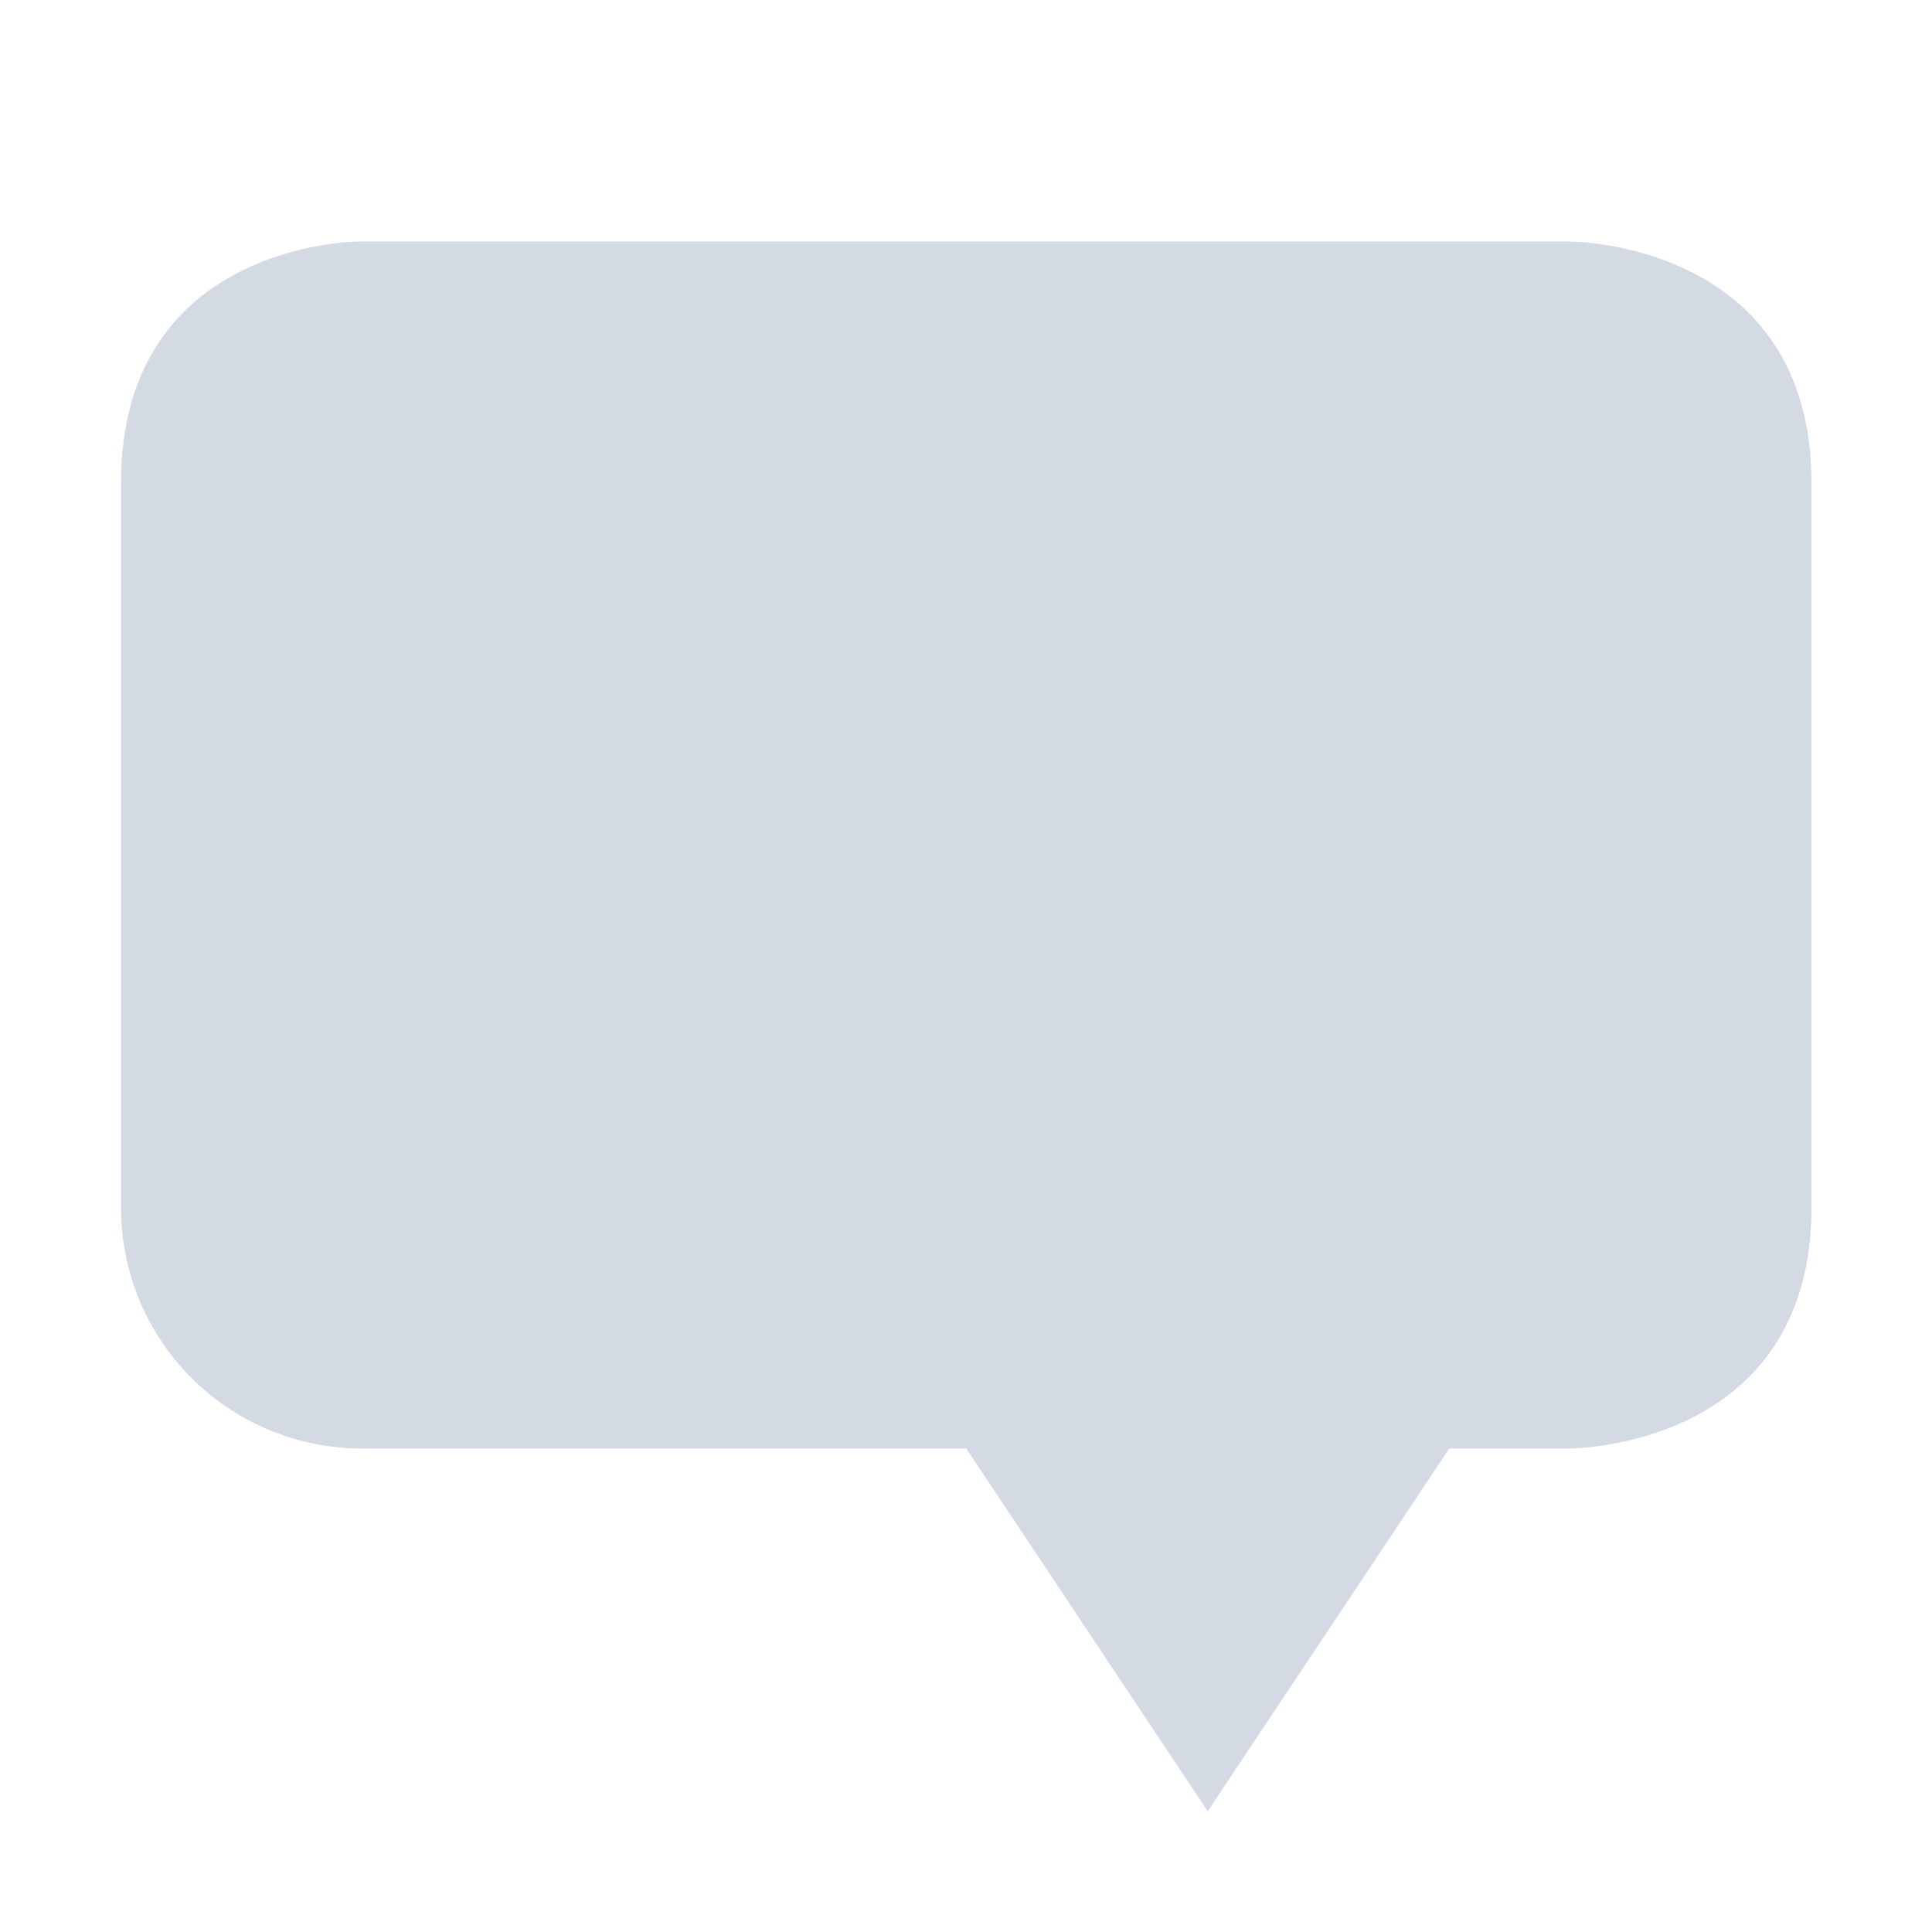
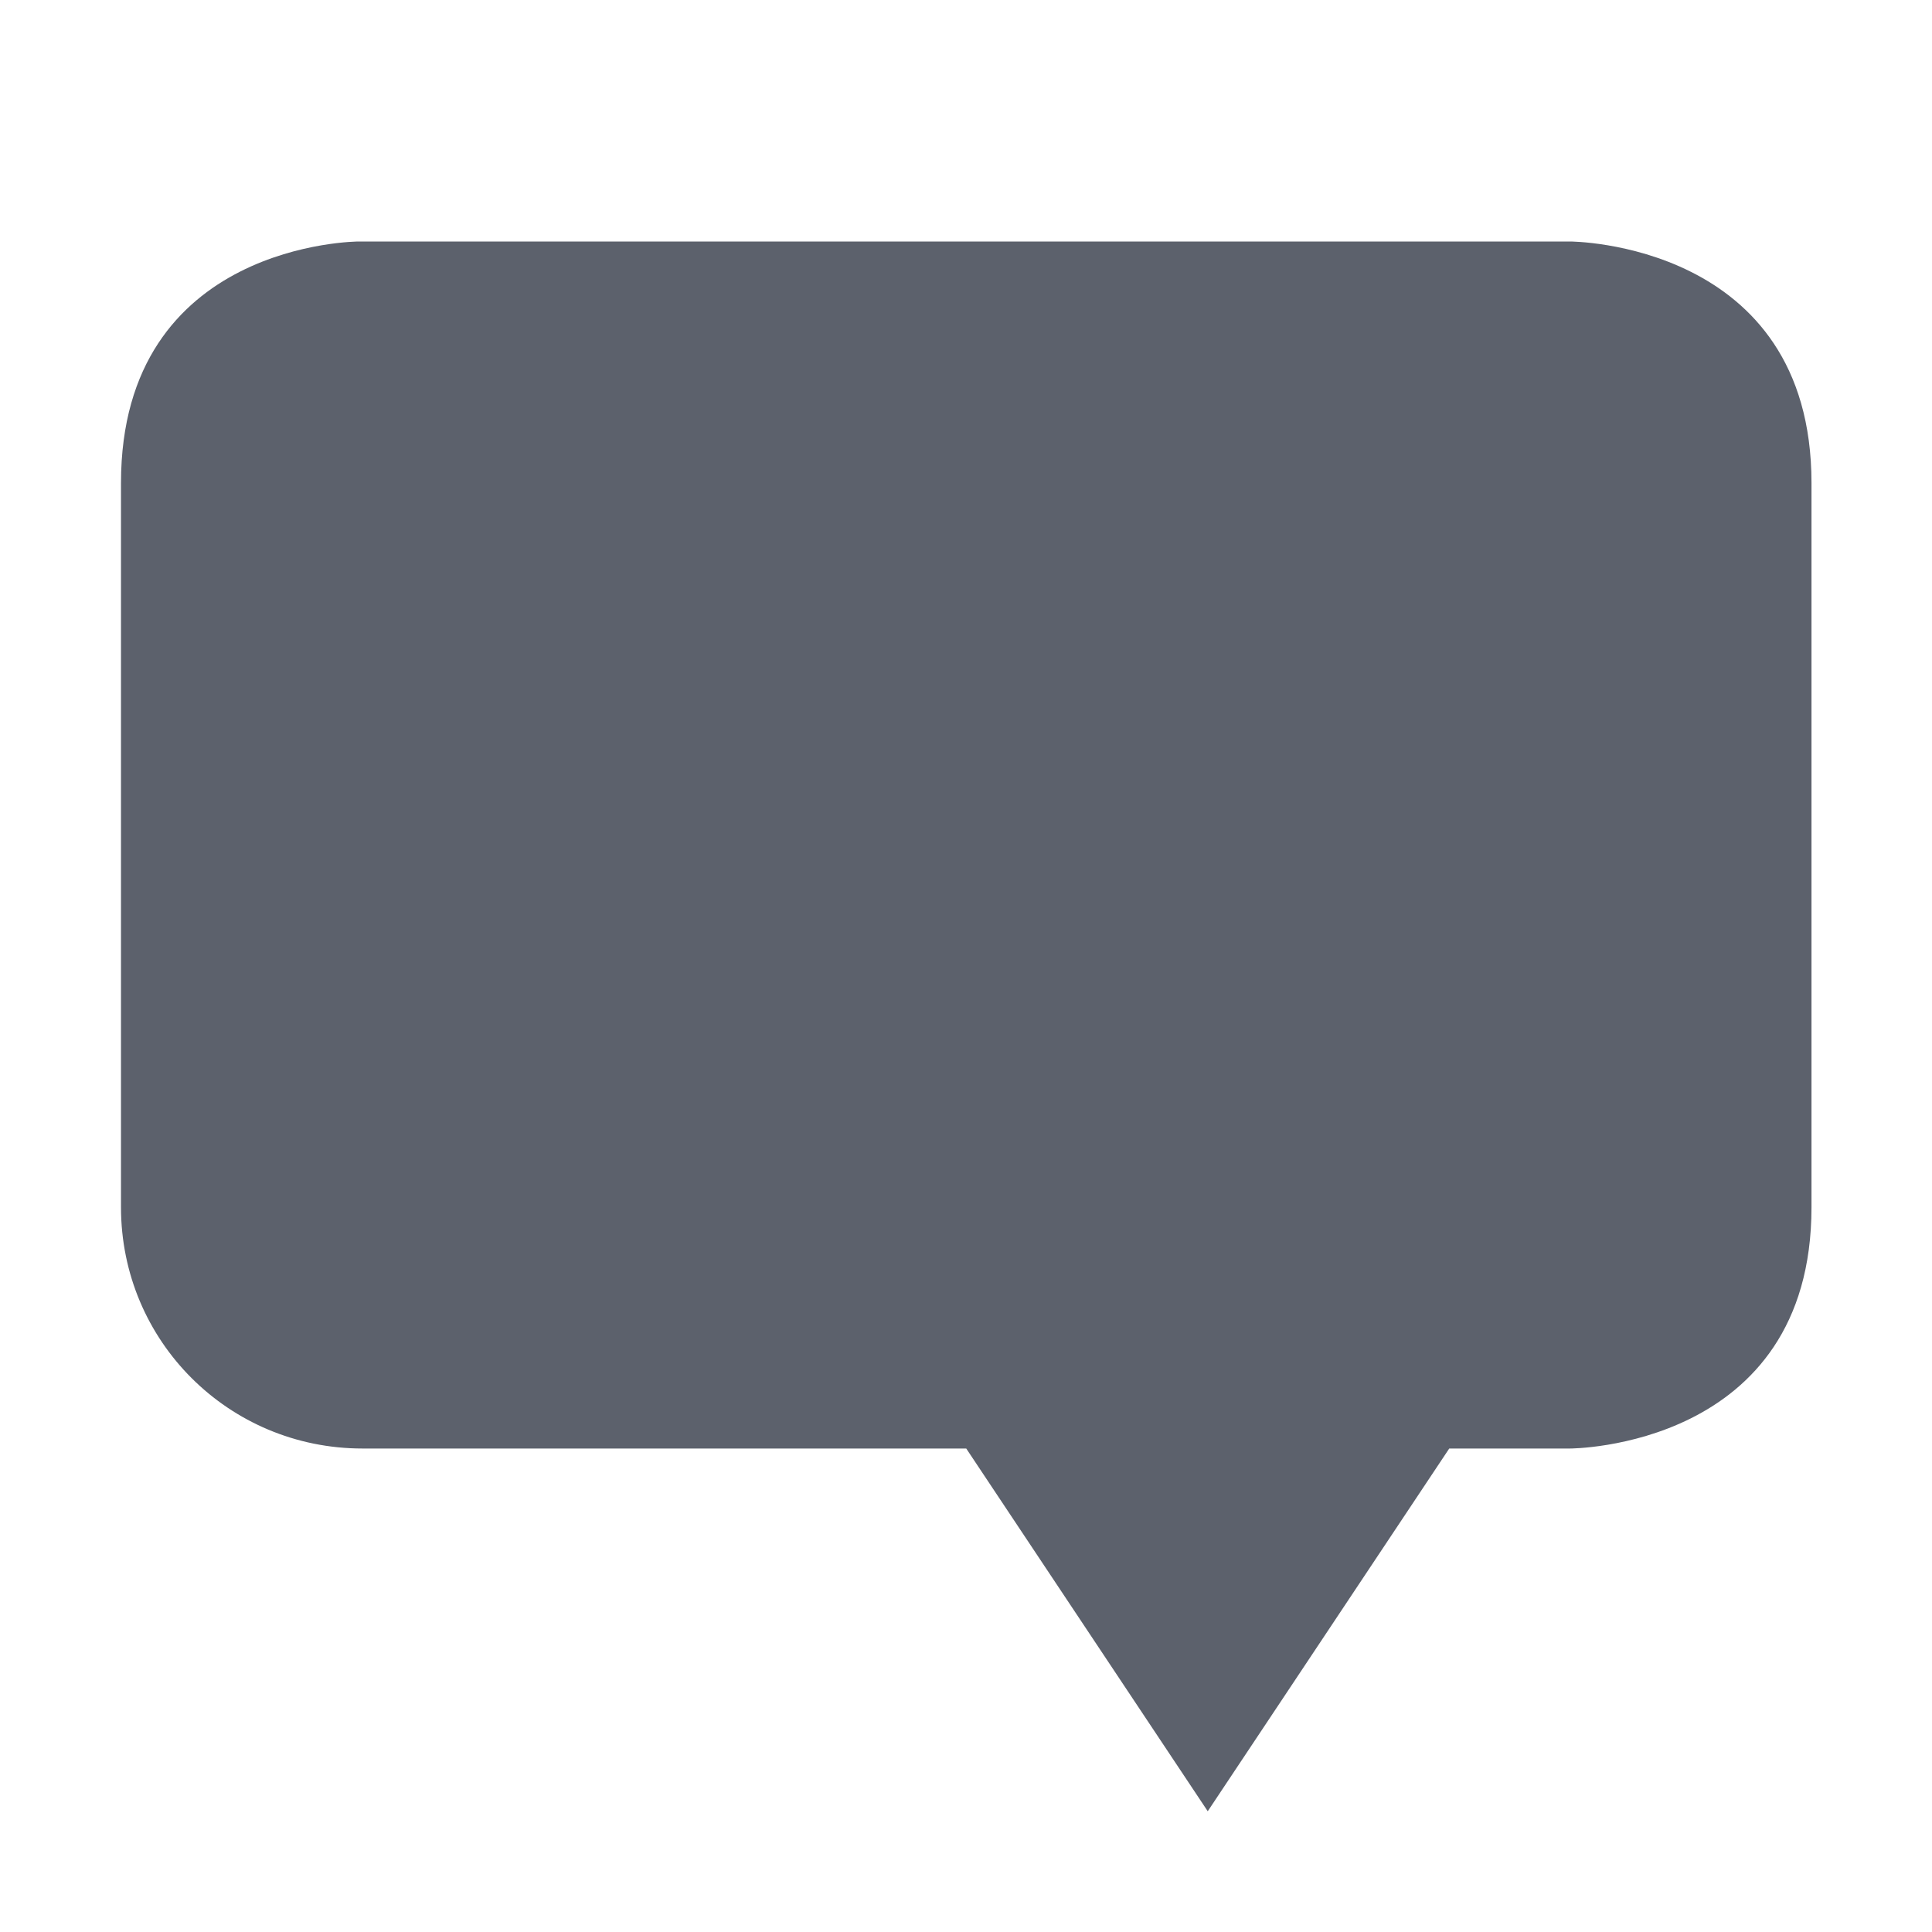
<svg xmlns="http://www.w3.org/2000/svg" width="16" height="16" viewBox="0 0 16 16">
  <defs>
    <style type="text/css" id="current-color-scheme">
-    .ColorScheme-Text { color:#d3dae3; } .ColorScheme-Highlight { color:#5294e2; }
+    .ColorScheme-Text { color:#5c616c; } .ColorScheme-Highlight { color:#5294e2; }
  </style>
  </defs>
  <path style="fill:currentColor;opacity:1" class="ColorScheme-Text" d="M 2.971 2 C 2.971 2 1.002 2.001 1.002 4 L 1.002 9.998 C 1.002 11.106 1.894 11.996 3.002 11.996 L 8.002 11.996 L 10.002 15 L 12.002 11.996 L 13.002 11.996 C 13.002 11.996 15.002 11.997 15.002 9.998 L 15.002 4 C 15.002 2.001 13.002 2 13.002 2 L 2.971 2 z" />
</svg>
